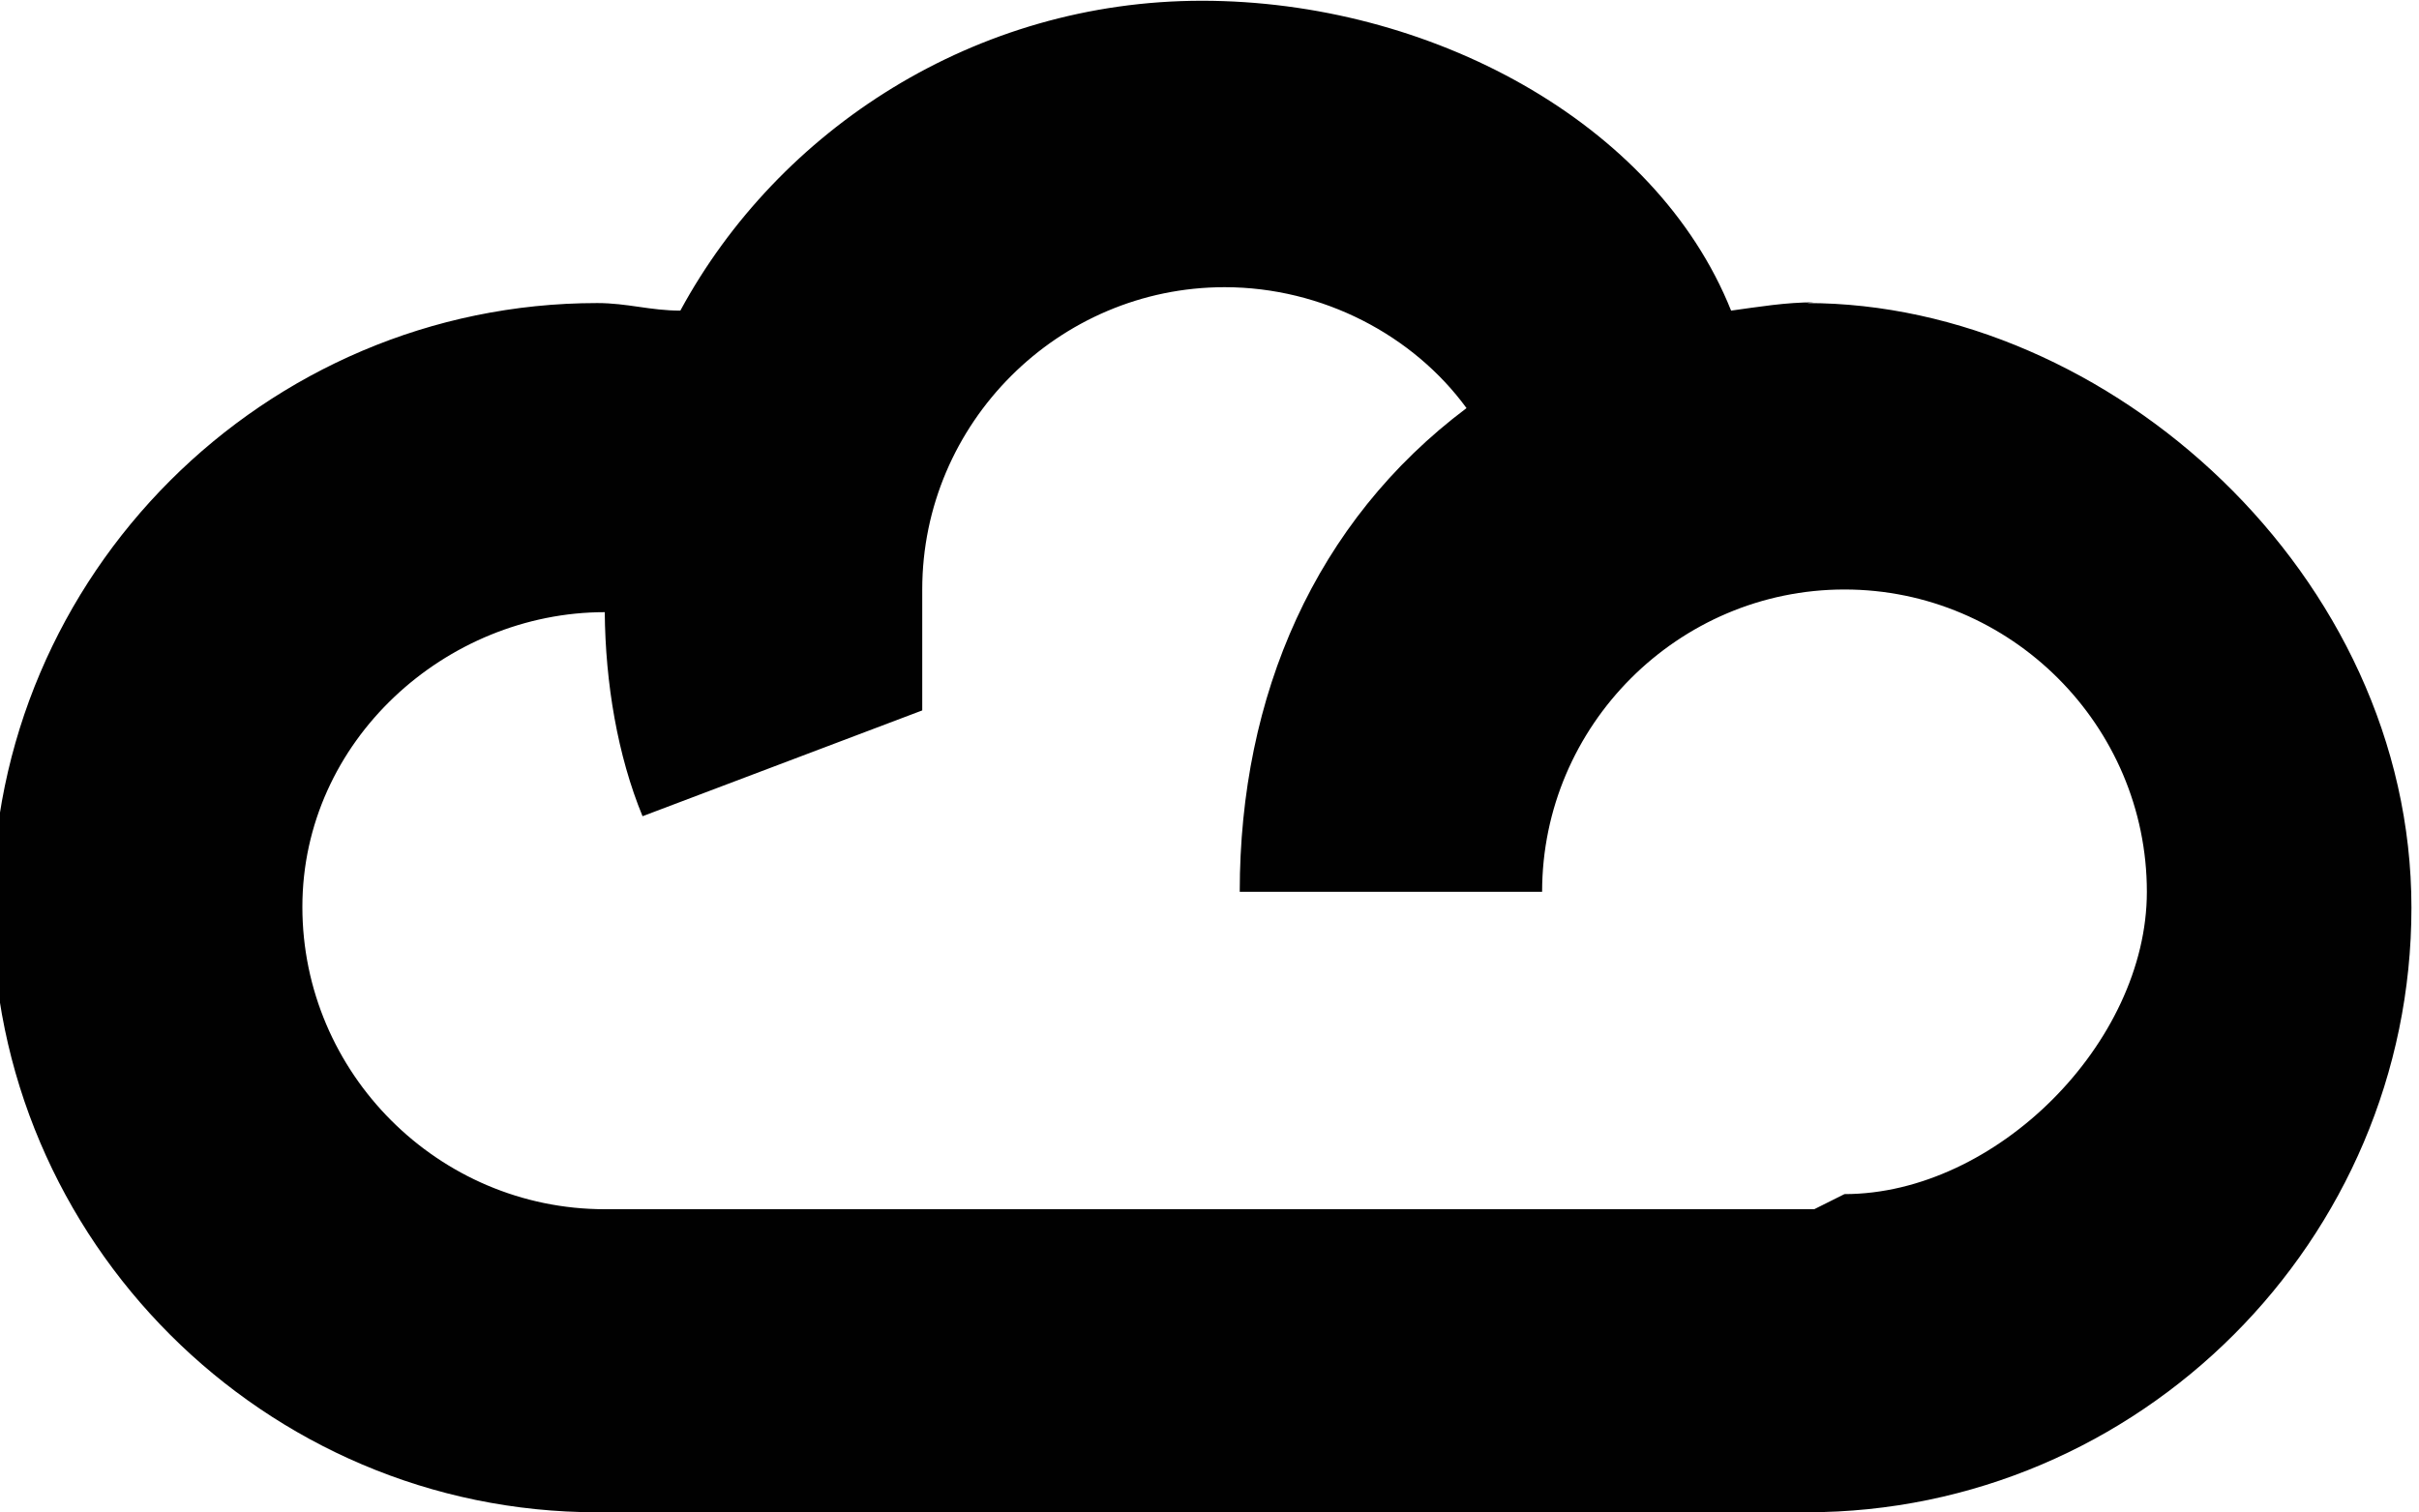
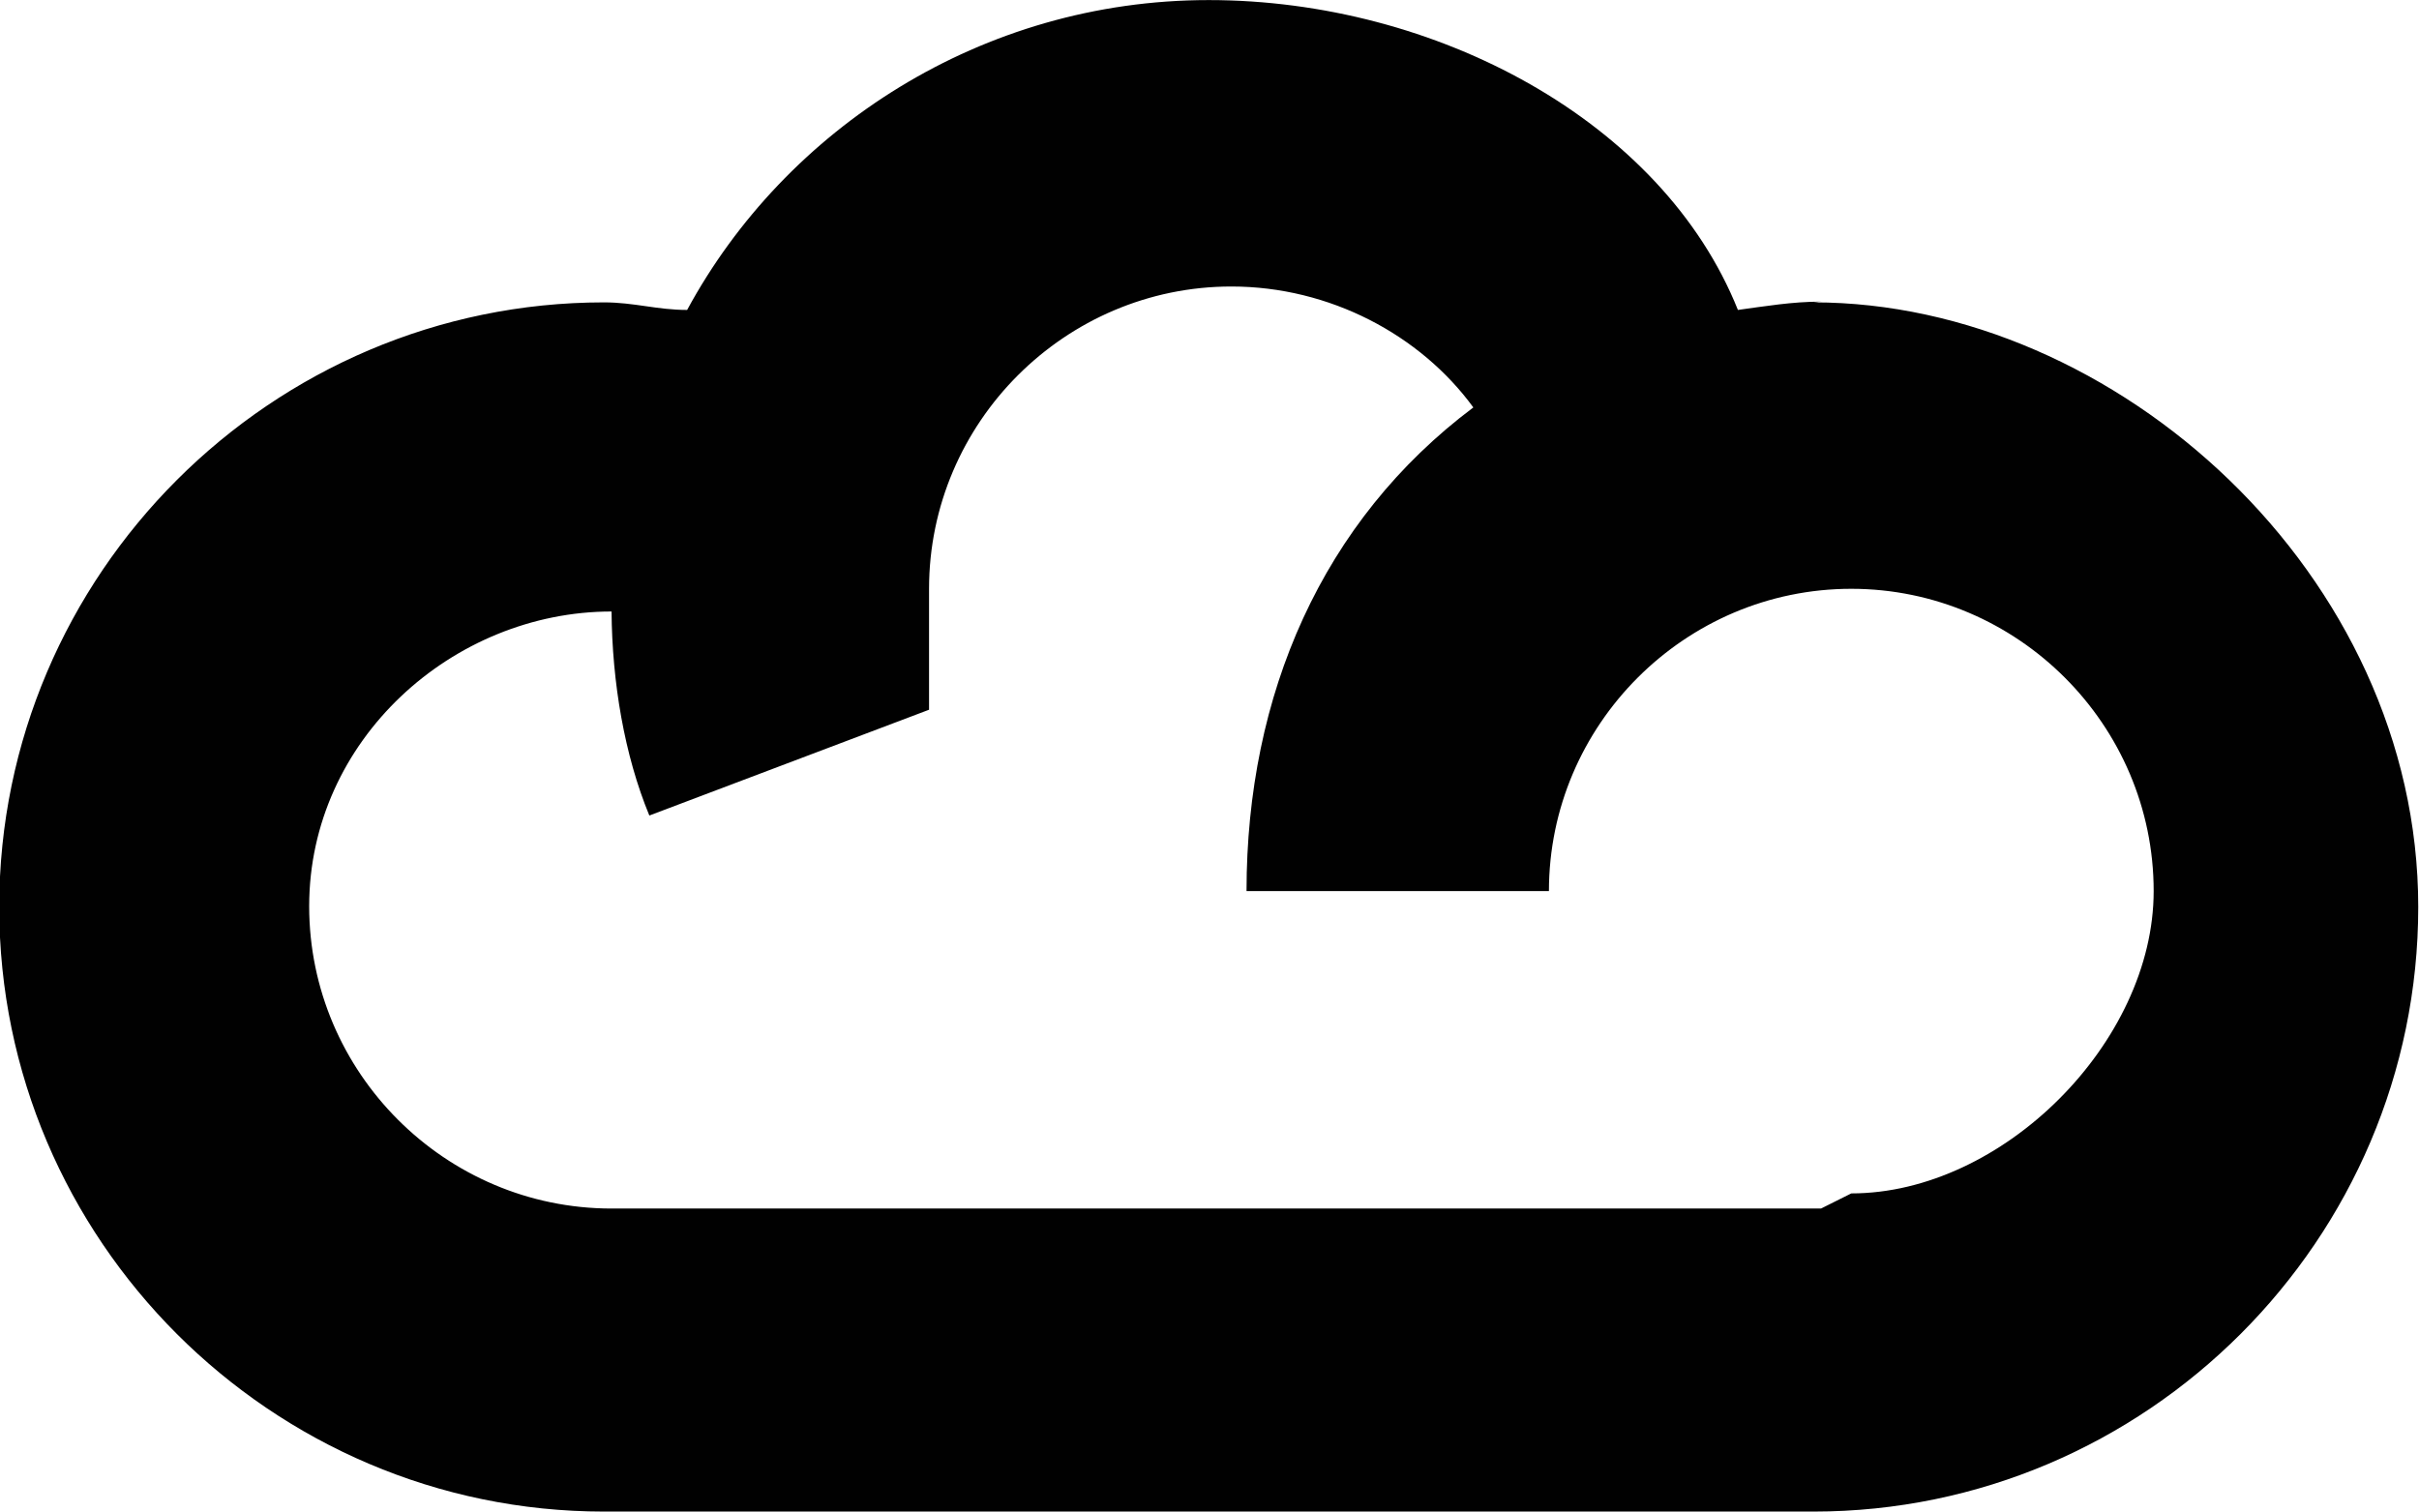
- <svg xmlns="http://www.w3.org/2000/svg" style="enable-background:new 0 0 32 20" height="20px" width="32px" y="0px" x="0px" viewBox="0 0 32 20">
-   <path d="m24 4c-0.38 0-0.74 0.061-1.1 0.11-1-2.5-4-4.1-7-4.1s-5.6 1.7-6.9 4.1c-0.4 0-0.7-0.1-1.1-0.1-4.4 0-8 3.6-8 8s3.6 8 8 8h16c4.4 0 8-3.6 8-8s-4-8-8-8zm0 12h-16c-2.2 0-4-1.8-4-4s1.9-3.9 4-3.9c0.008 0.94 0.17 1.9 0.5 2.7l3.7-1.4v-1.6c0-2.2 1.8-4 4-4 1.3 0 2.5 0.64 3.2 1.6-2 1.5-3 3.8-3 6.4h4c0-2.2 1.8-4 4-4s4 1.8 4 4c0 2-2 4-4 4z" fill="#010101" />
+ <svg xmlns="http://www.w3.org/2000/svg" x="0px" y="0px" width="320.004px" height="200px">
+   <path fill="#010101" d="M240.9,39.912c-3.799,0-7.402,0.61-10.996,1.099c-10-25-40-41.001-70.004-41.001c-30,0-56.002,17.002-69,41.001c-3.998,0-7.002-1.001-11-1.001c-44,0-80,36.001-80,80c0,44.004,36,80,80,80h160.004c43.994,0,80-35.996,80-80c0-43.999-40-80-80-80L240.9,39.912z M240.9,159.912h-160c-22.002,0-40-17.998-40-40s19-38.999,40-38.999c0.078,9.399,1.699,18.999,5,26.997l37.002-13.999V77.91c0-21.997,17.998-40,40-40c12.998,0,25,6.401,32.002,16.001c-20,15-30.004,38.003-30.004,63.999h40.004c0-21.997,17.998-40,40-40c21.992,0,40,18.003,40,40c0,20-20,40-40,40L240.9,159.912z" />
</svg>
